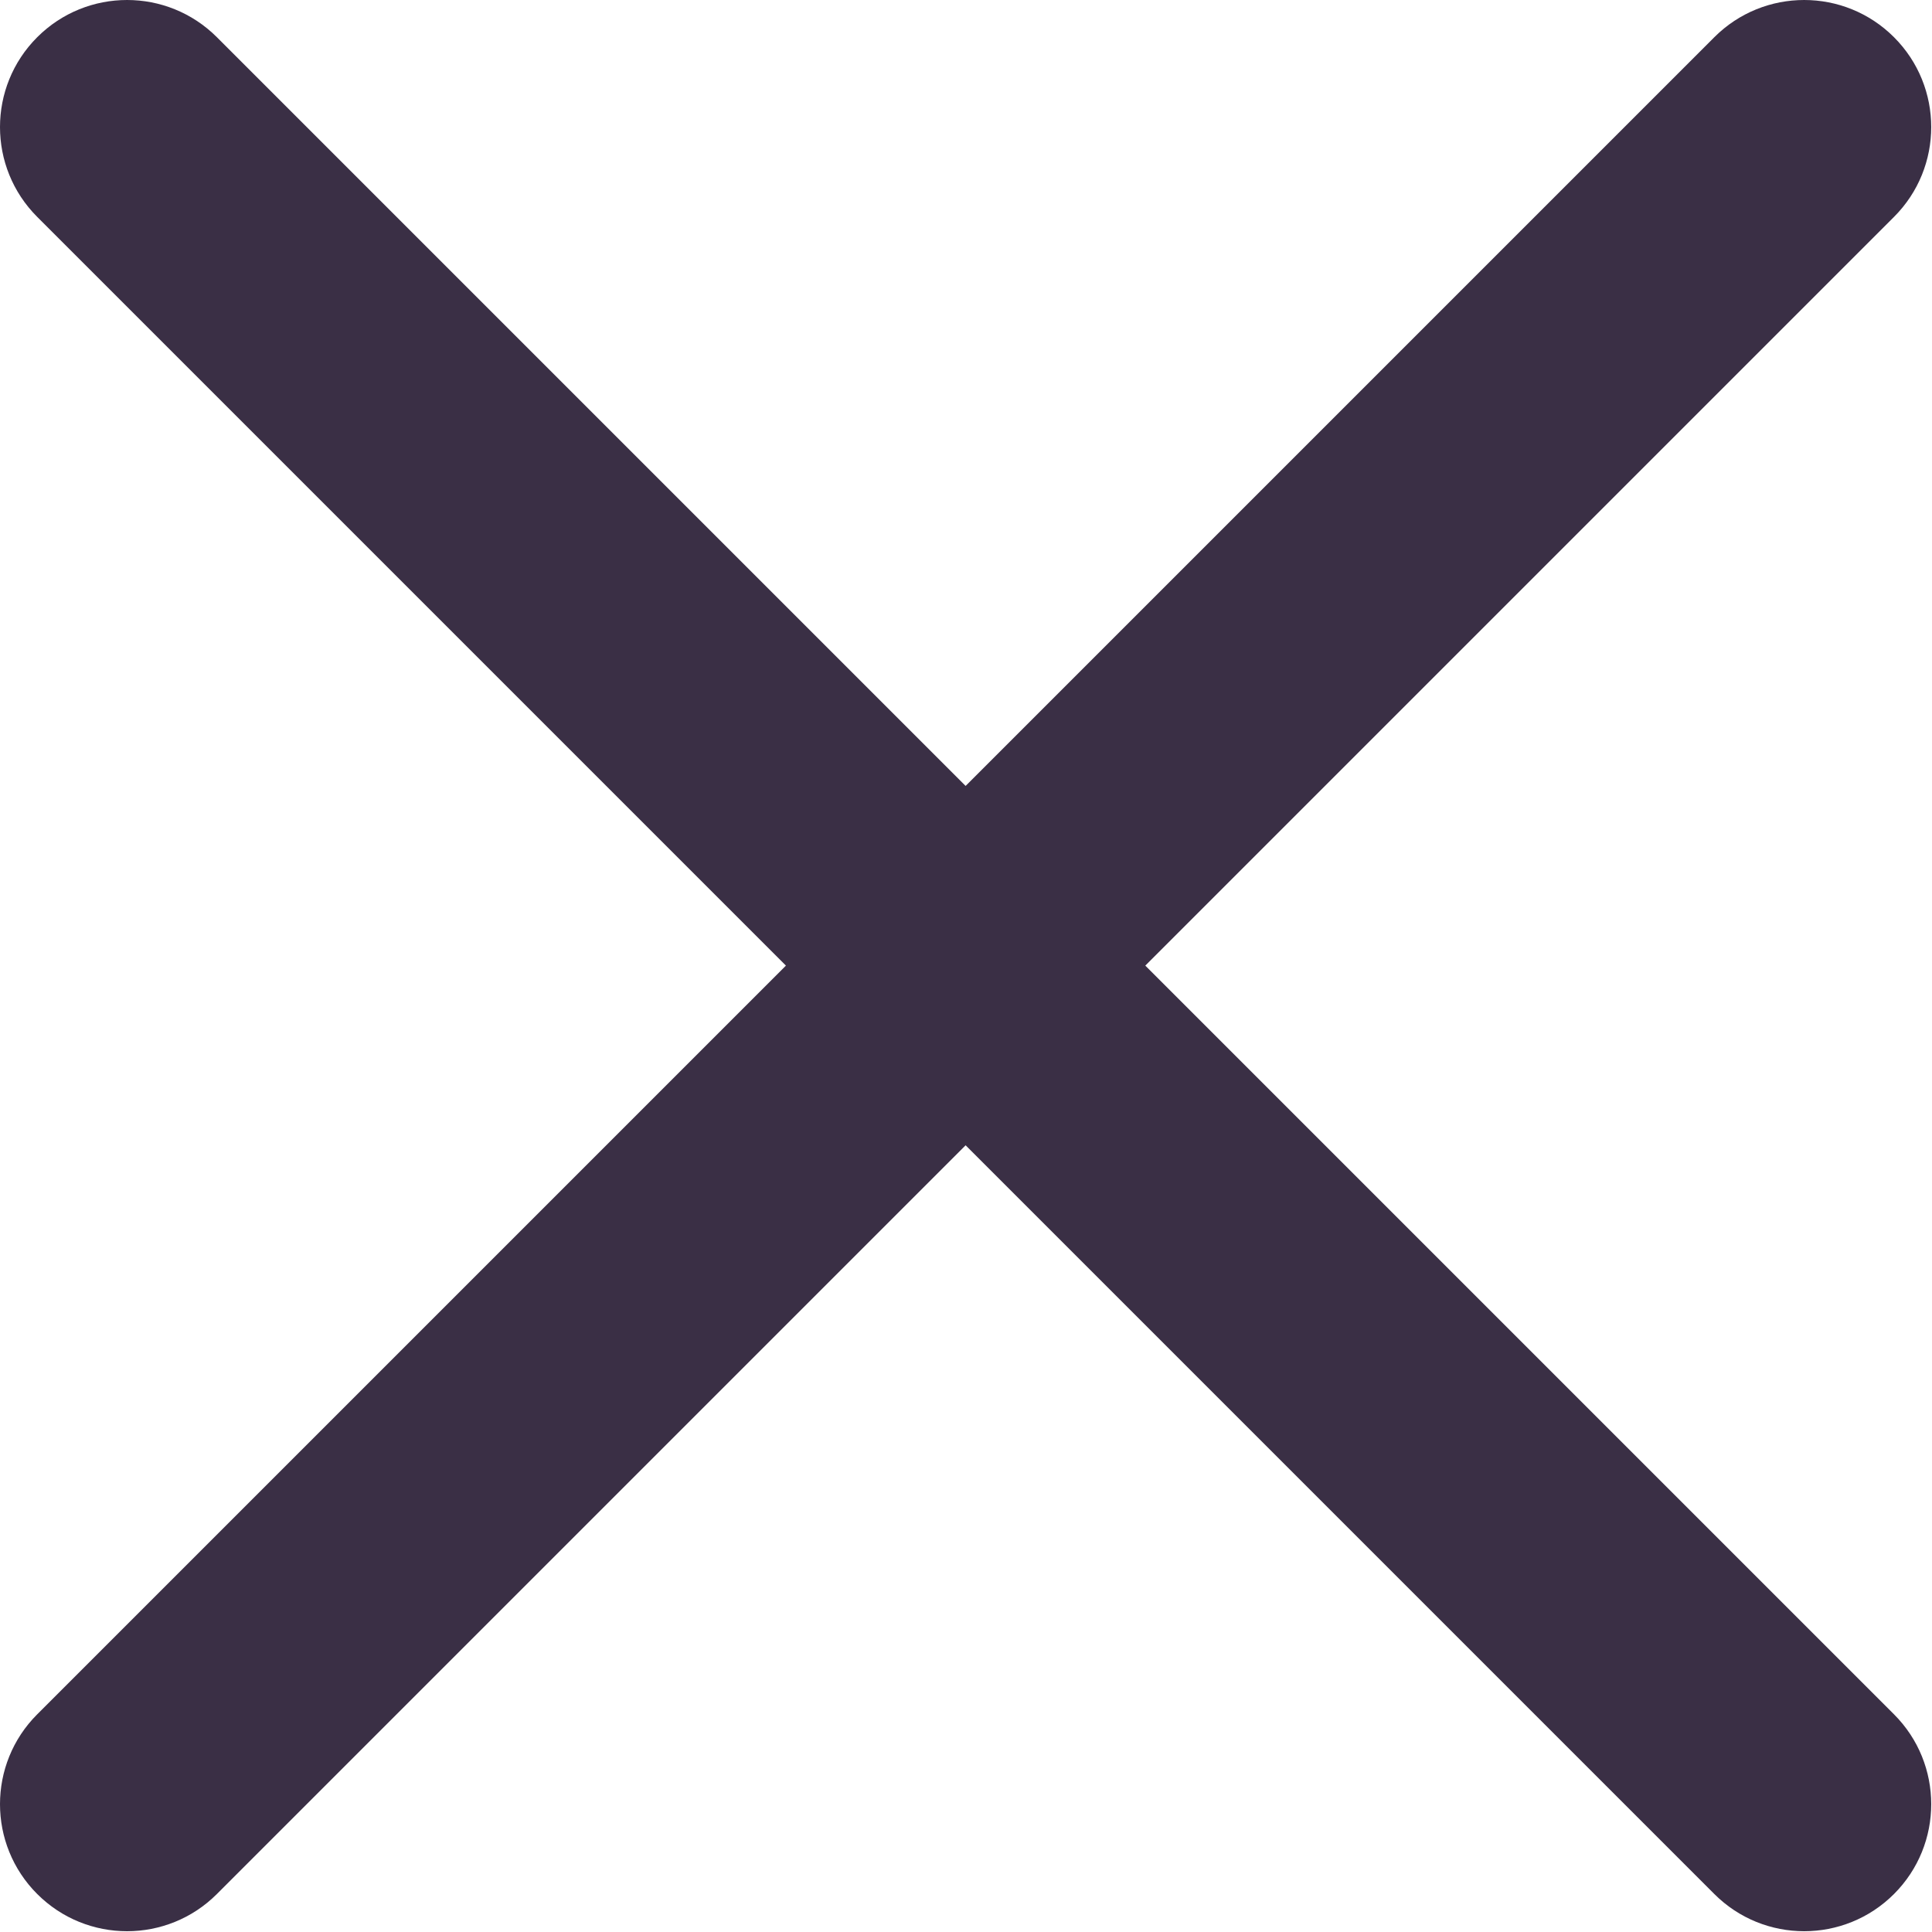
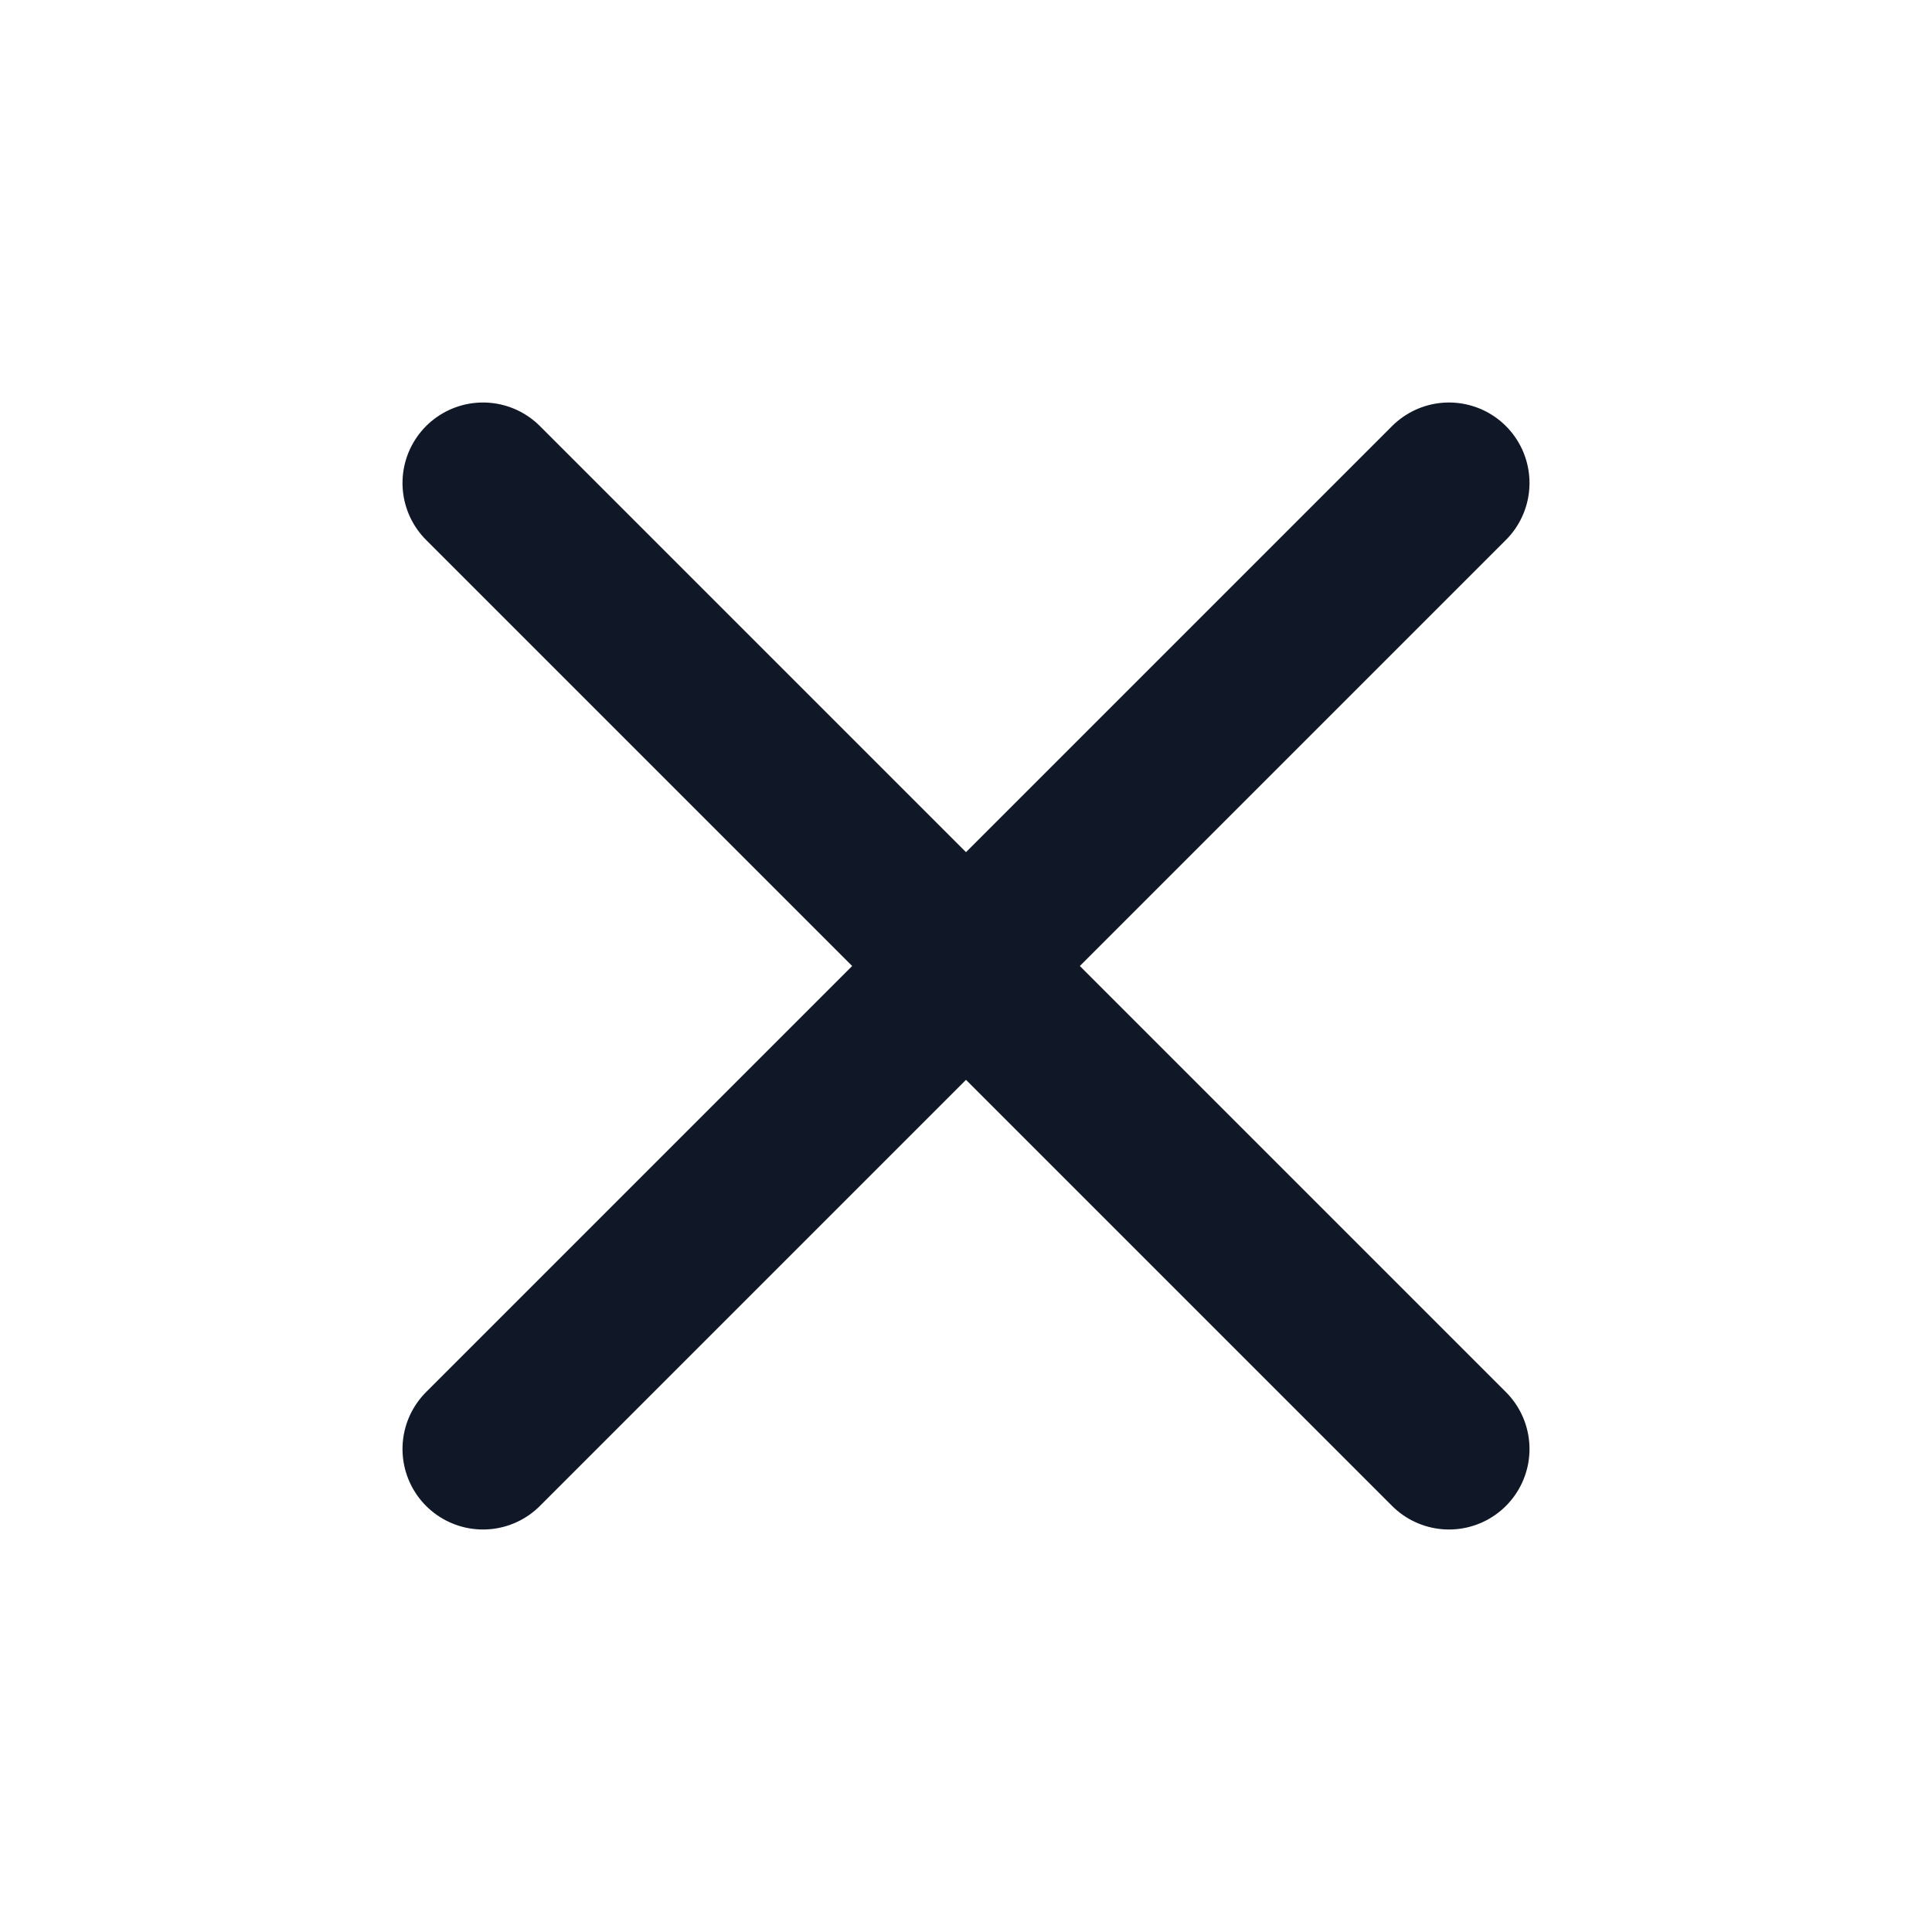
- <svg xmlns="http://www.w3.org/2000/svg" width="517" height="517" viewBox="0 0 517 517" fill="none">
-   <path d="M506.832 9.959C493.555 -3.319 472.026 -3.319 458.748 9.959L258.395 210.312L58.043 9.959C44.765 -3.319 23.237 -3.32 9.958 9.959C-3.319 23.236 -3.32 44.765 9.959 58.043L210.311 258.396L9.958 458.749C-3.32 472.026 -3.319 493.556 9.958 506.833C23.237 520.112 44.765 520.112 58.043 506.833L258.396 306.48L458.748 506.833C472.026 520.112 493.555 520.11 506.833 506.833C520.111 493.555 520.111 472.026 506.832 458.749L306.48 258.396L506.833 58.043C520.111 44.765 520.111 23.237 506.832 9.959Z" fill="#3A2F45" />
+ <svg xmlns="http://www.w3.org/2000/svg" width="24" height="24" viewBox="0 0 24 24" fill="none">
+   <path d="M18 6L6 18M6 6L18 18" stroke="#101828" stroke-width="2" stroke-linecap="round" stroke-linejoin="round" />
</svg>
